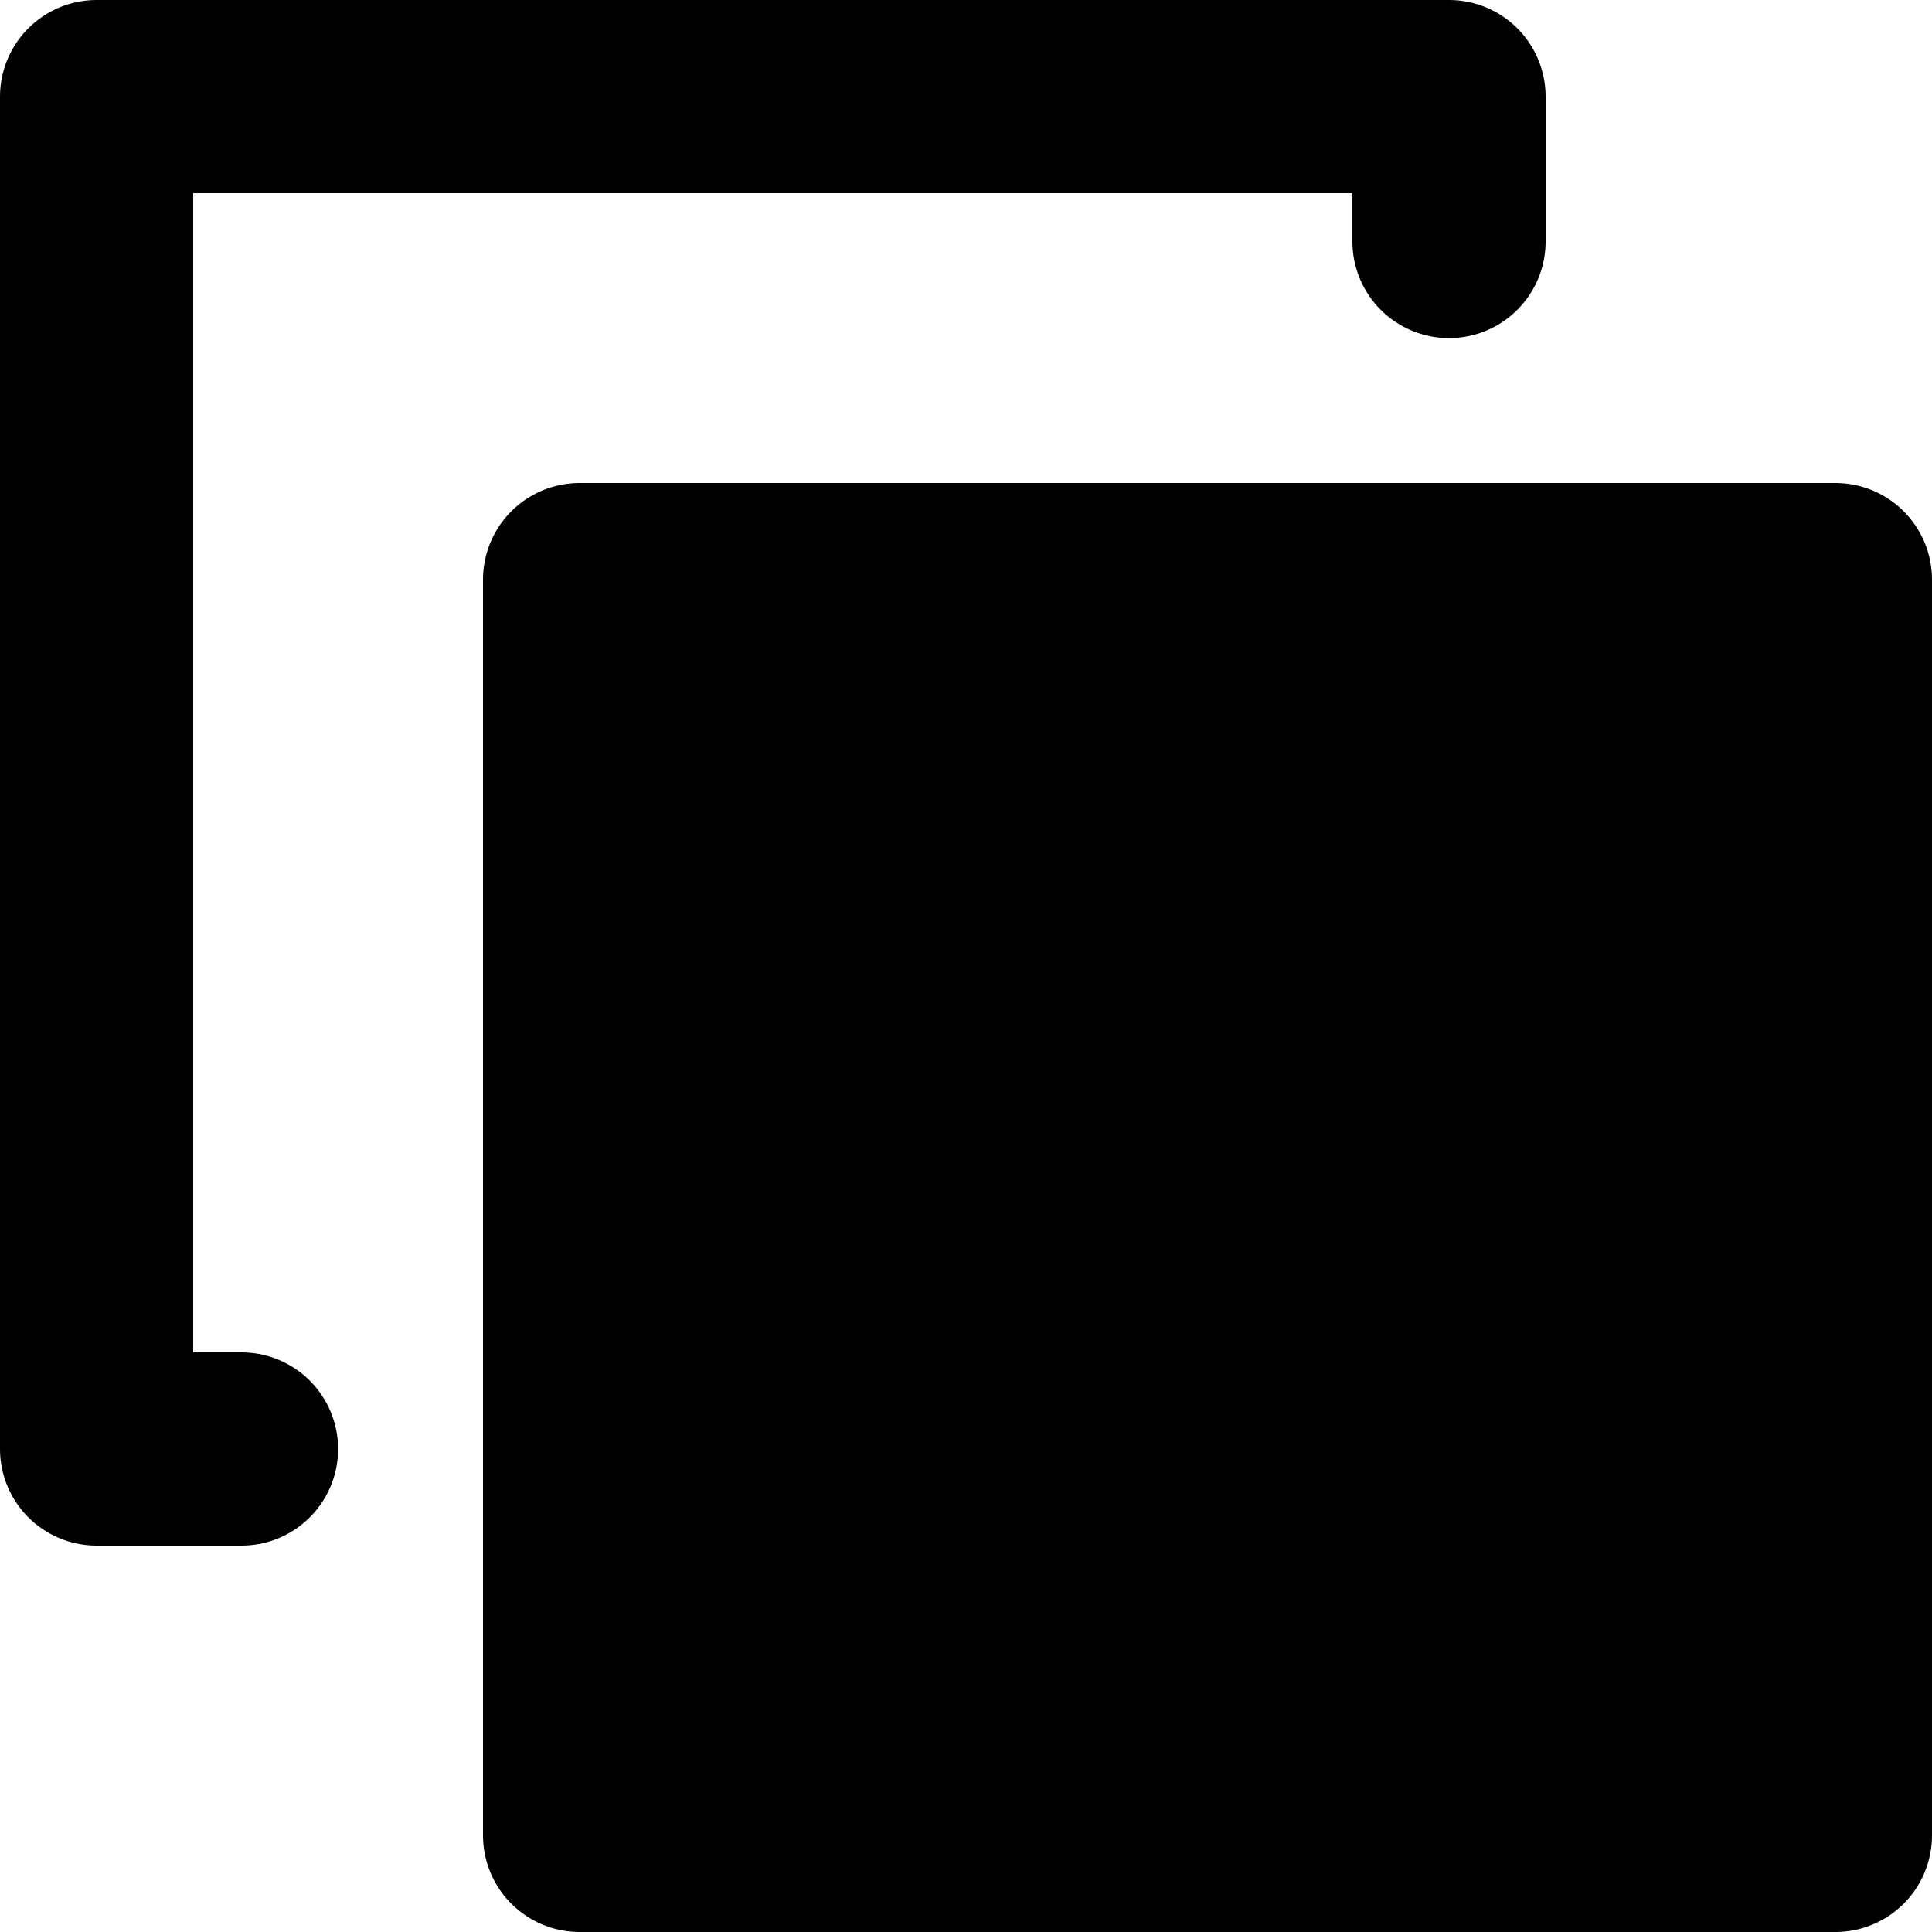
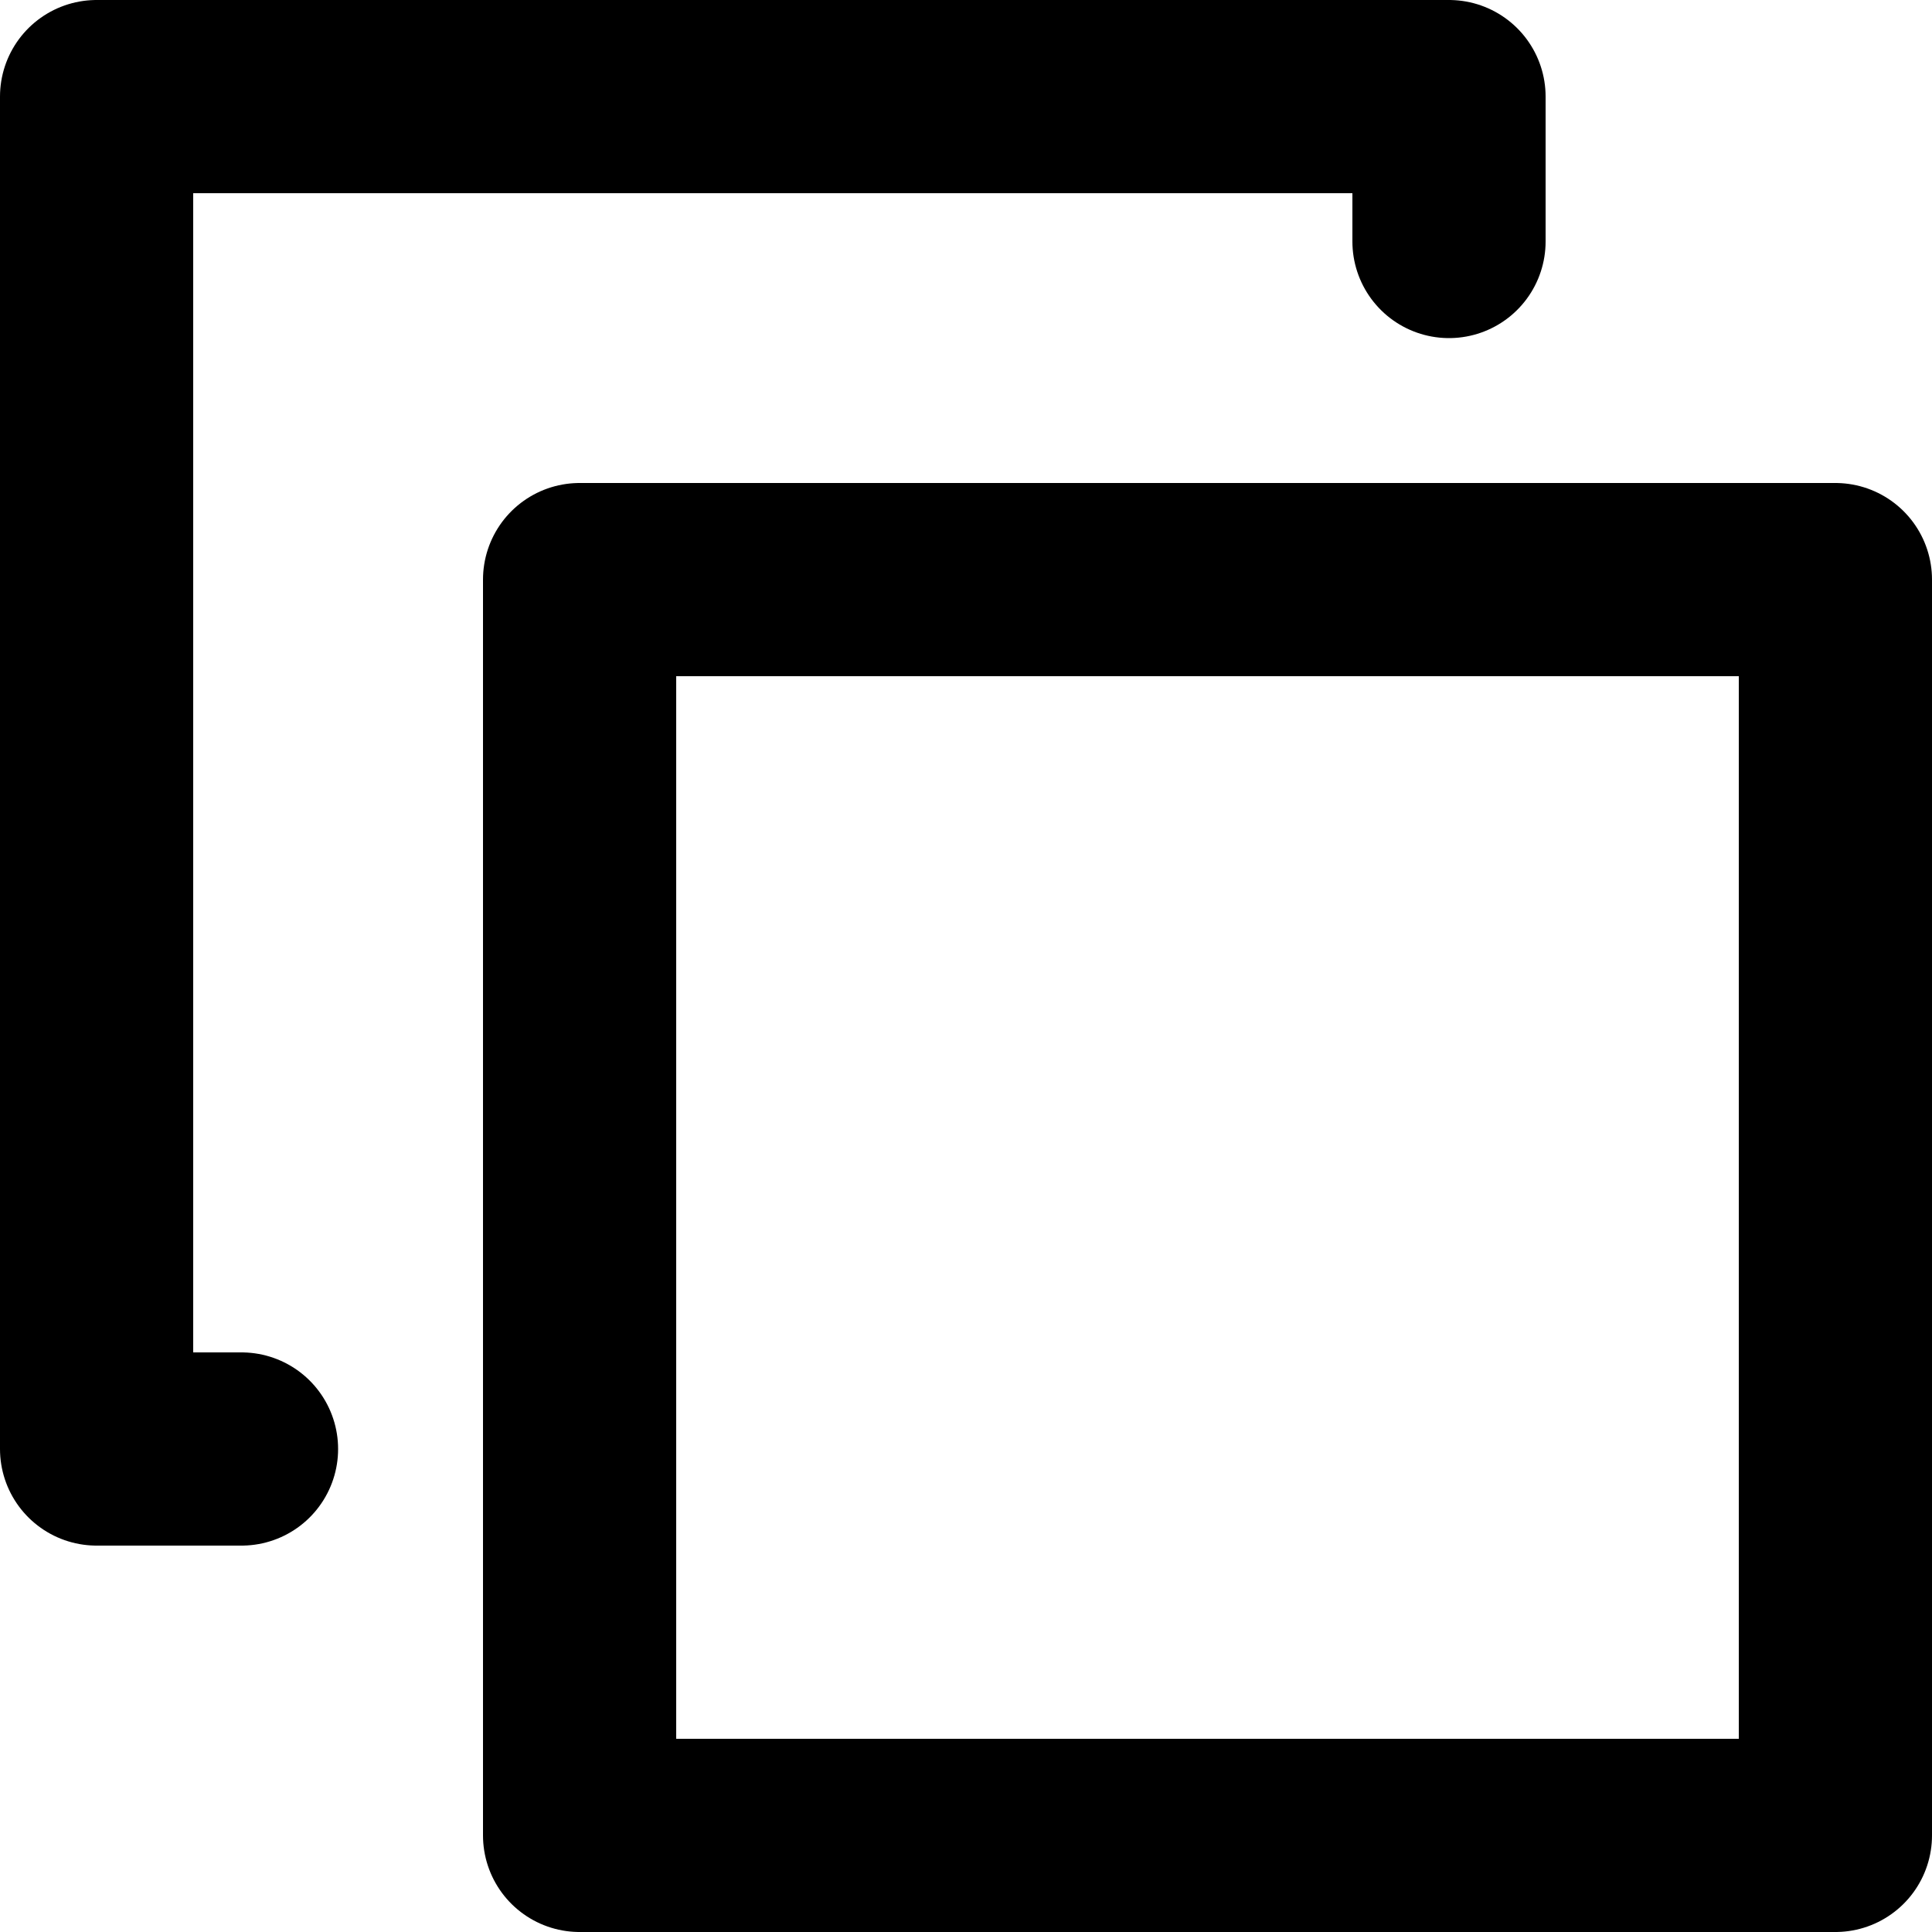
<svg xmlns="http://www.w3.org/2000/svg" viewBox="0 0 100 100">
  <path fill="none" stroke="currentColor" stroke-width="10" stroke-linecap="round" stroke-linejoin="round" d="       M 12.5 75       L 5 75       L 5 5       L 75 5       L 75 12.5     " />
-   <rect fill="currentColor" stroke="currentColor" stroke-width="10" stroke-linejoin="round" x="30" y="30" width="65" height="65" />
+   <rect fill="none" stroke="currentColor" stroke-width="10" stroke-linejoin="round" x="30" y="30" width="65" height="65" />
</svg>
